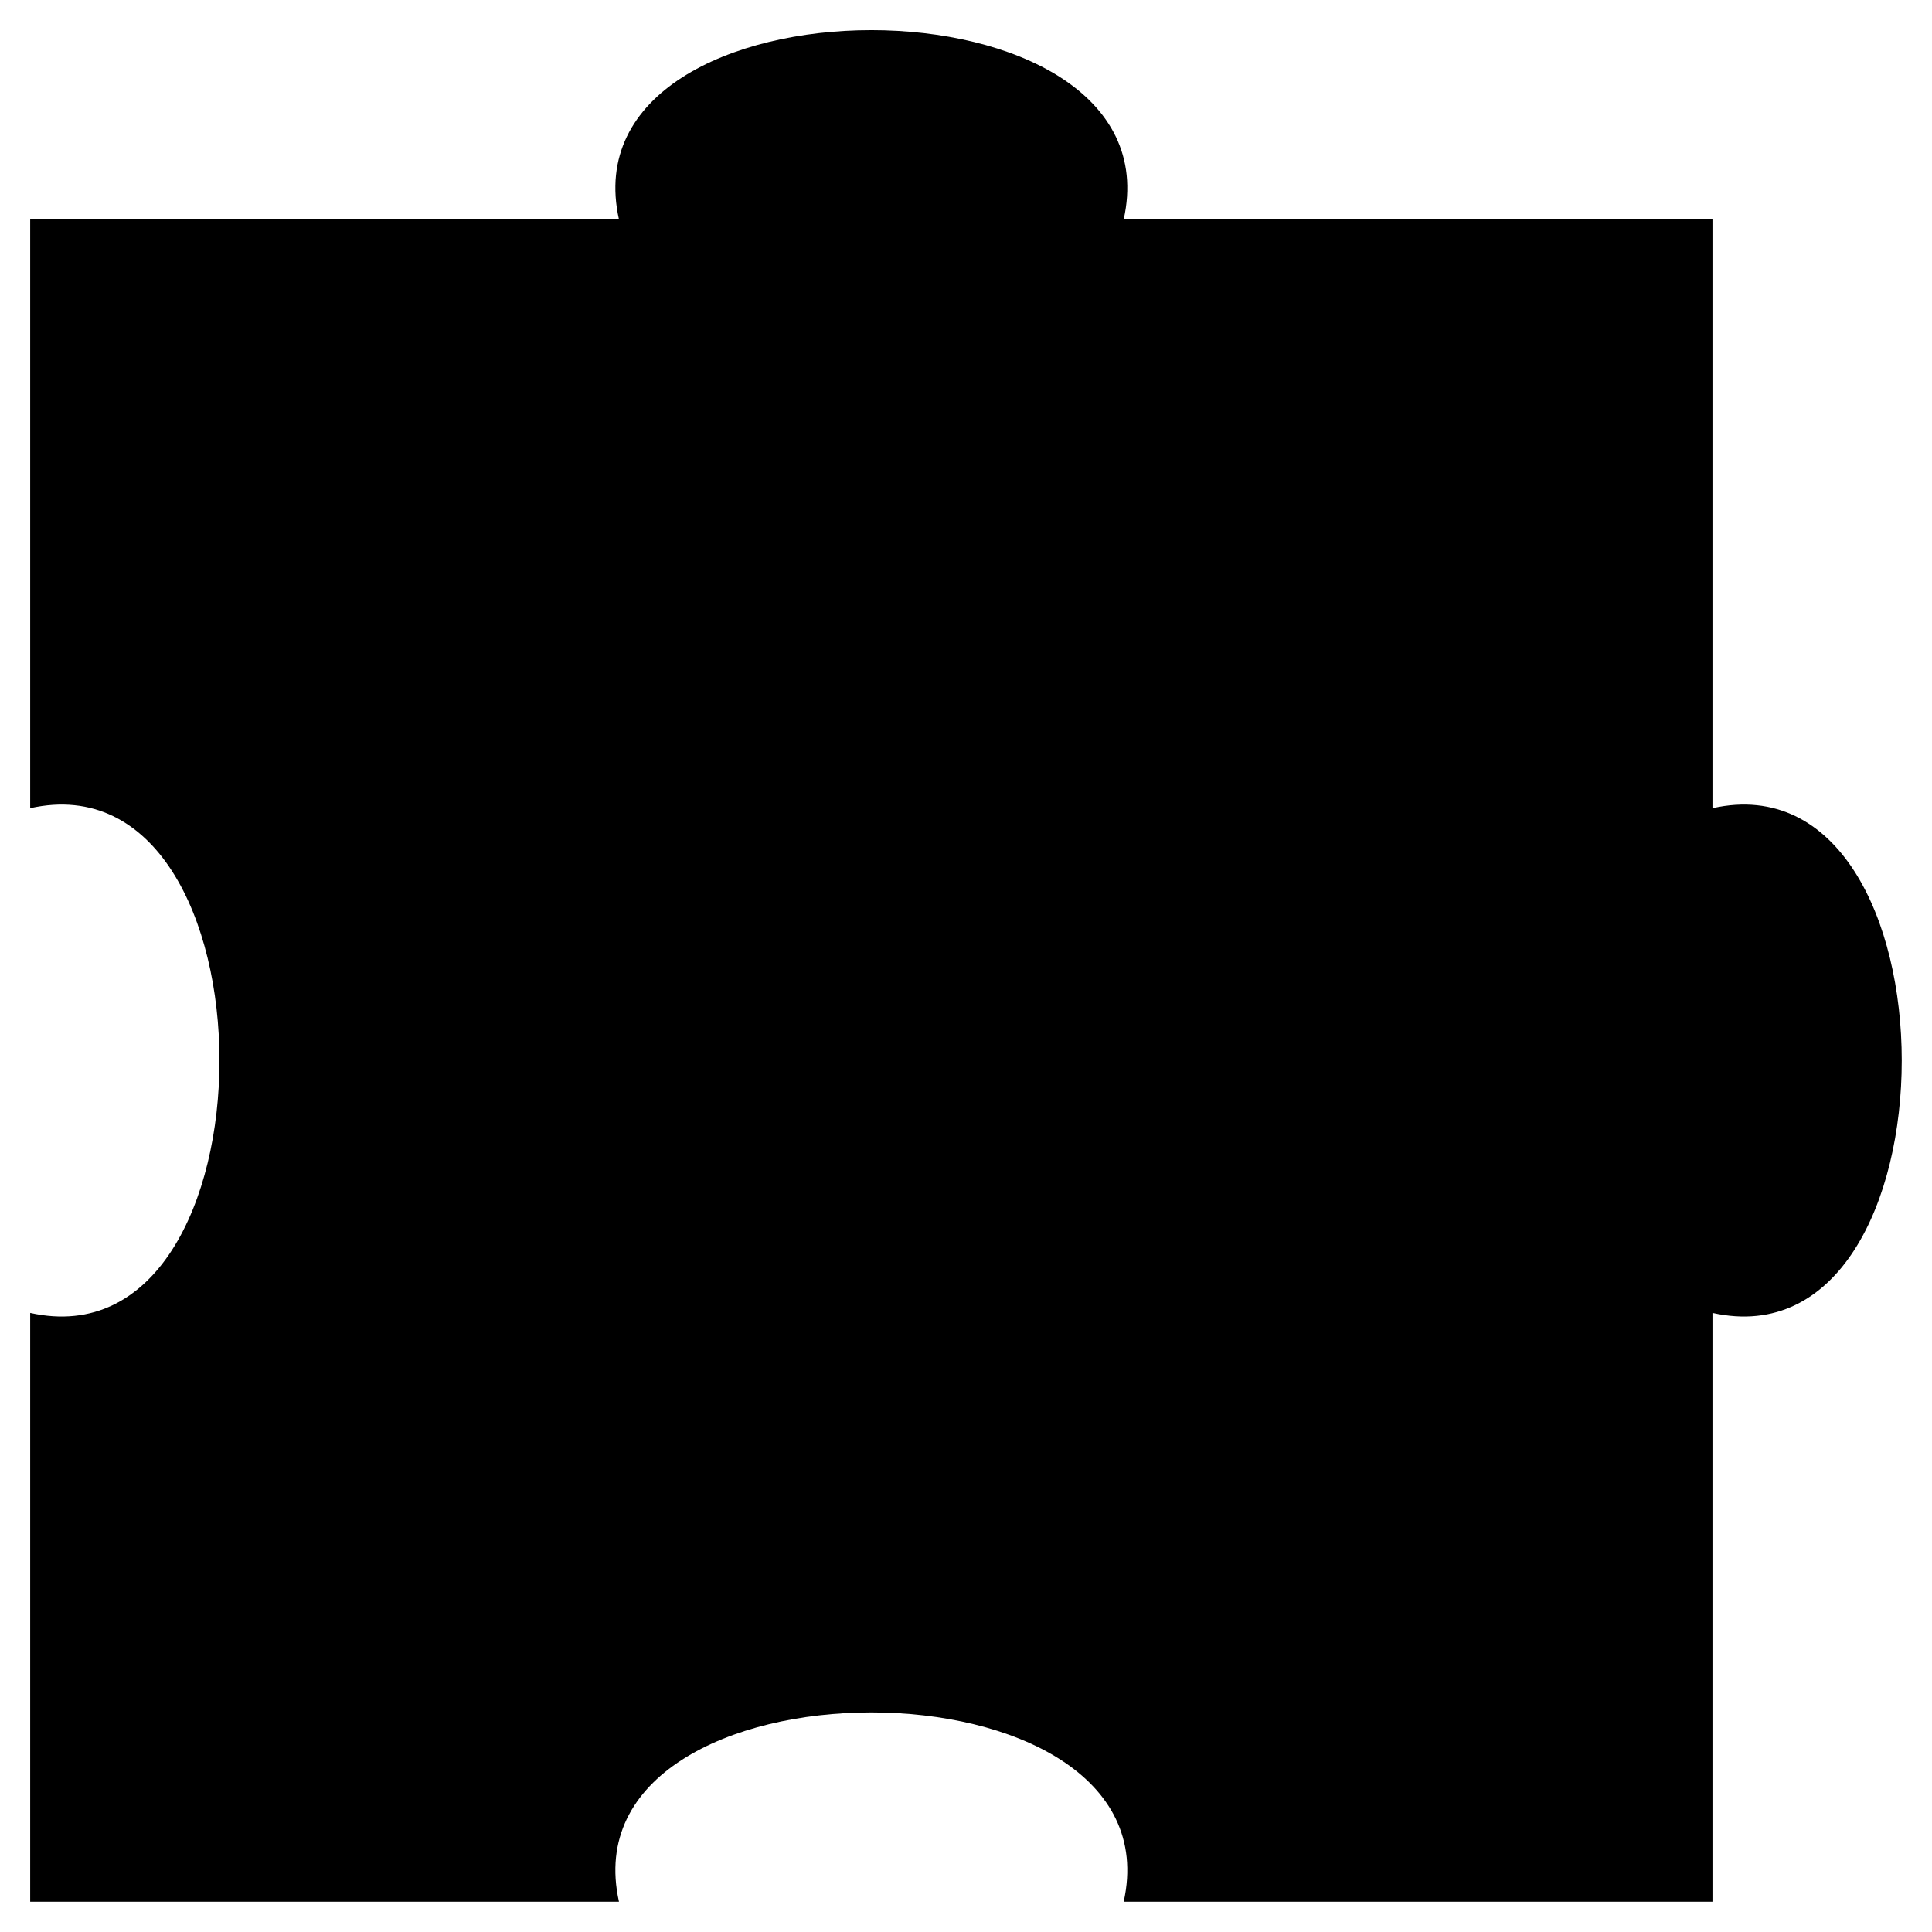
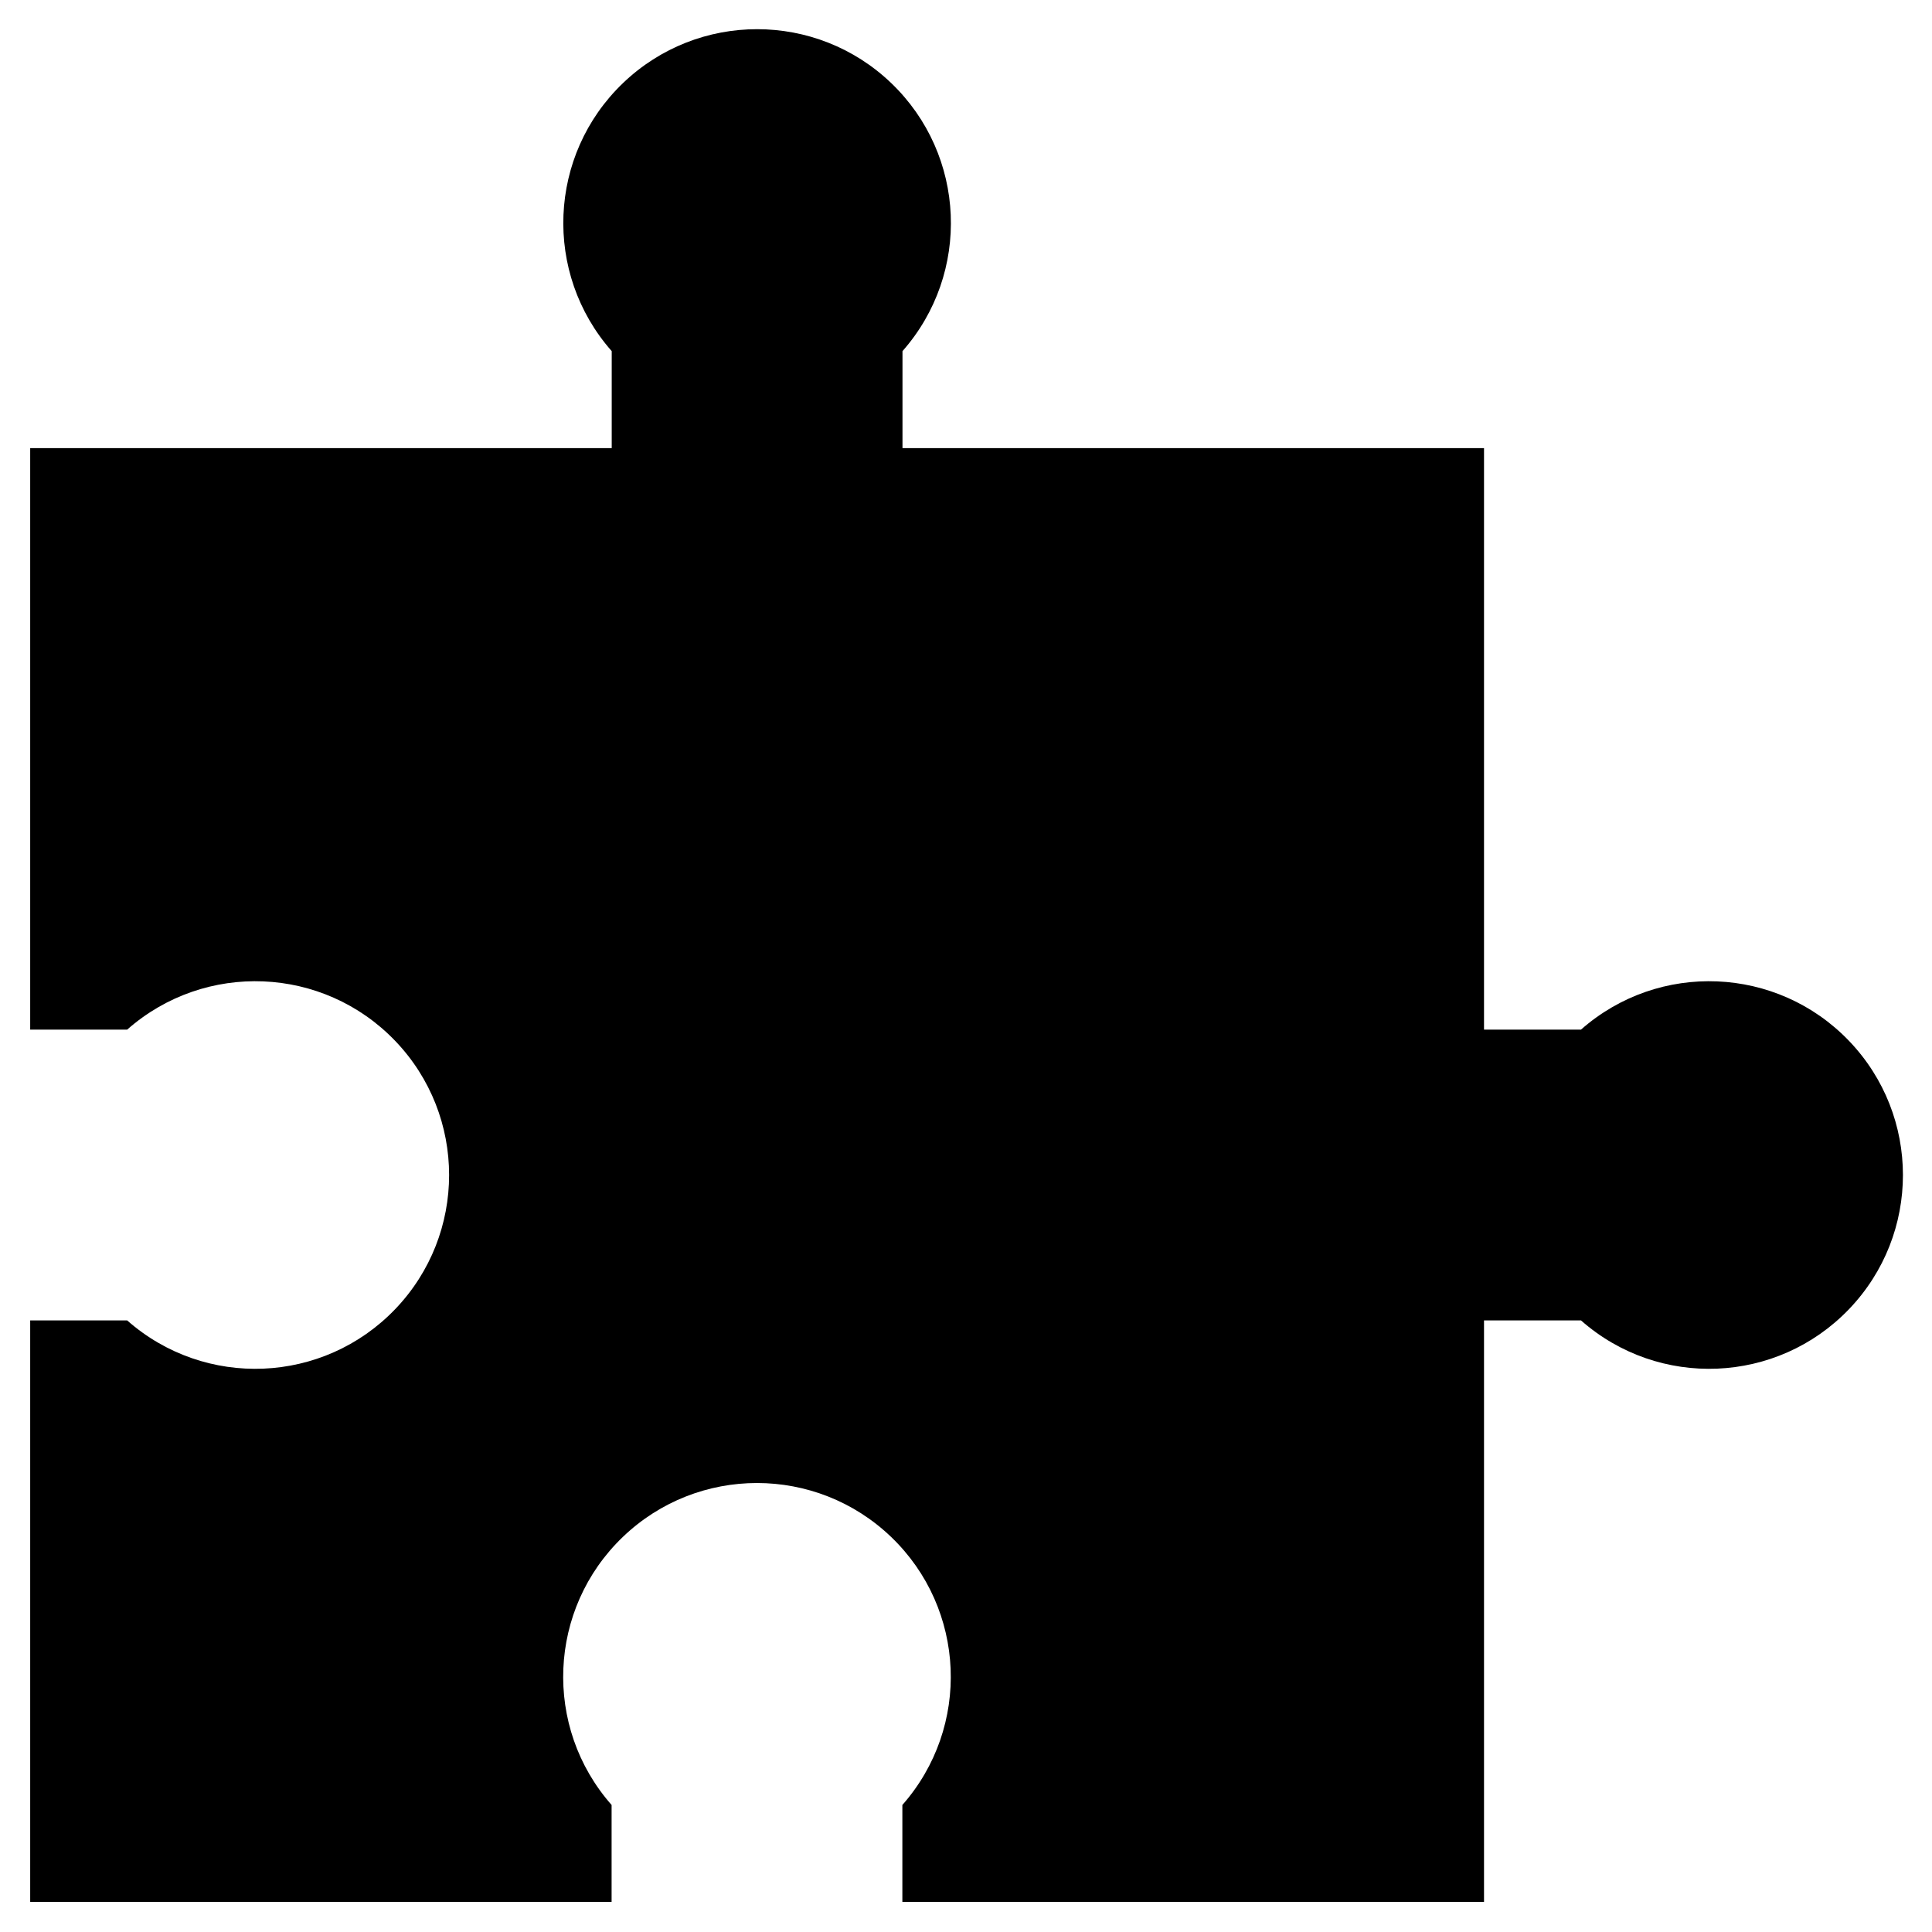
<svg xmlns="http://www.w3.org/2000/svg" width="16" height="16" stroke-width="0.67" viewBox="0 0 16 16">
-   <path fill="currentColor" fill-rule="evenodd" d="M.25 1.817h4.876c-.464-2.09 4.644-2.09 4.18 0h4.876v4.876c2.09-.464 2.09 4.644 0 4.18v4.876H9.306c.464-2.09-4.644-2.09-4.18 0H.25v-4.876c2.09.464 2.09-4.644 0-4.18Z" />
+   <path fill="currentColor" fill-rule="evenodd" d="M.25 3.711h4.816v-.803a1.605 1.605 0 1 1 2.408 0v.803h4.816v4.816h.803a1.605 1.605 0 1 1 0 2.408h-.803v4.816H7.473v-.803a1.605 1.605 0 1 0-2.408 0v.803H.25v-4.816h.803a1.605 1.605 0 1 0 0-2.408H.25Z" />
</svg>
